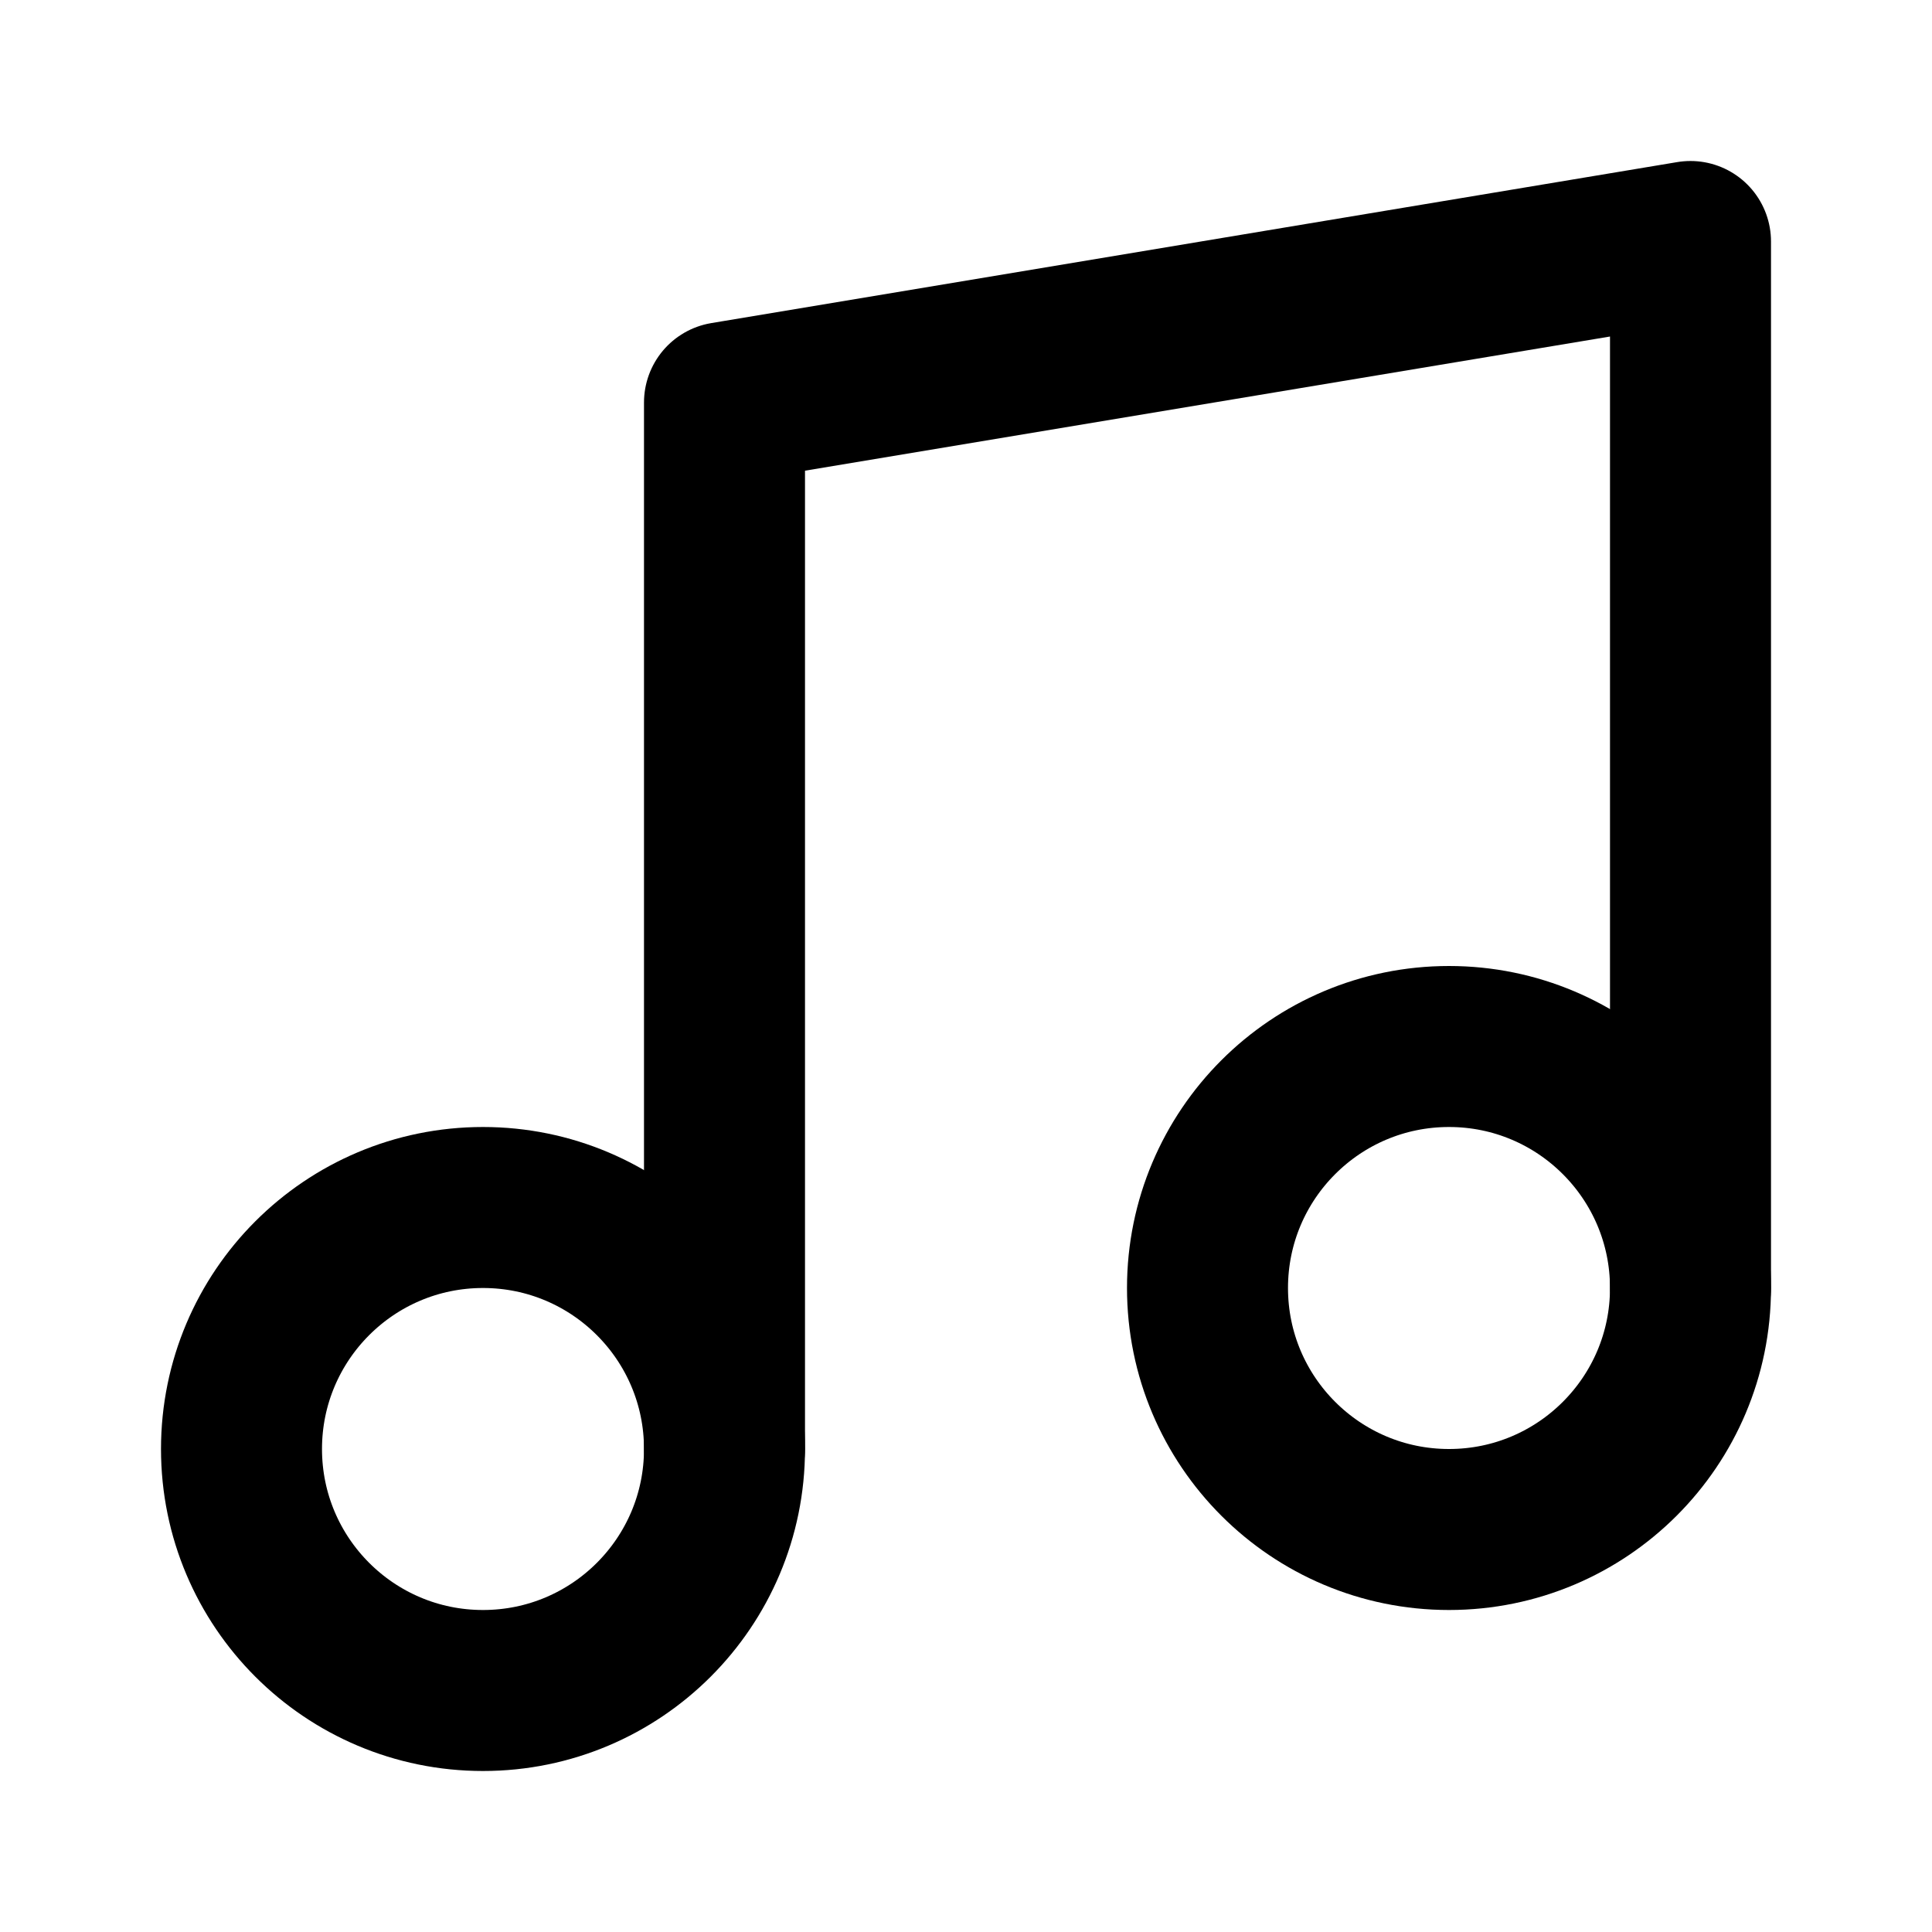
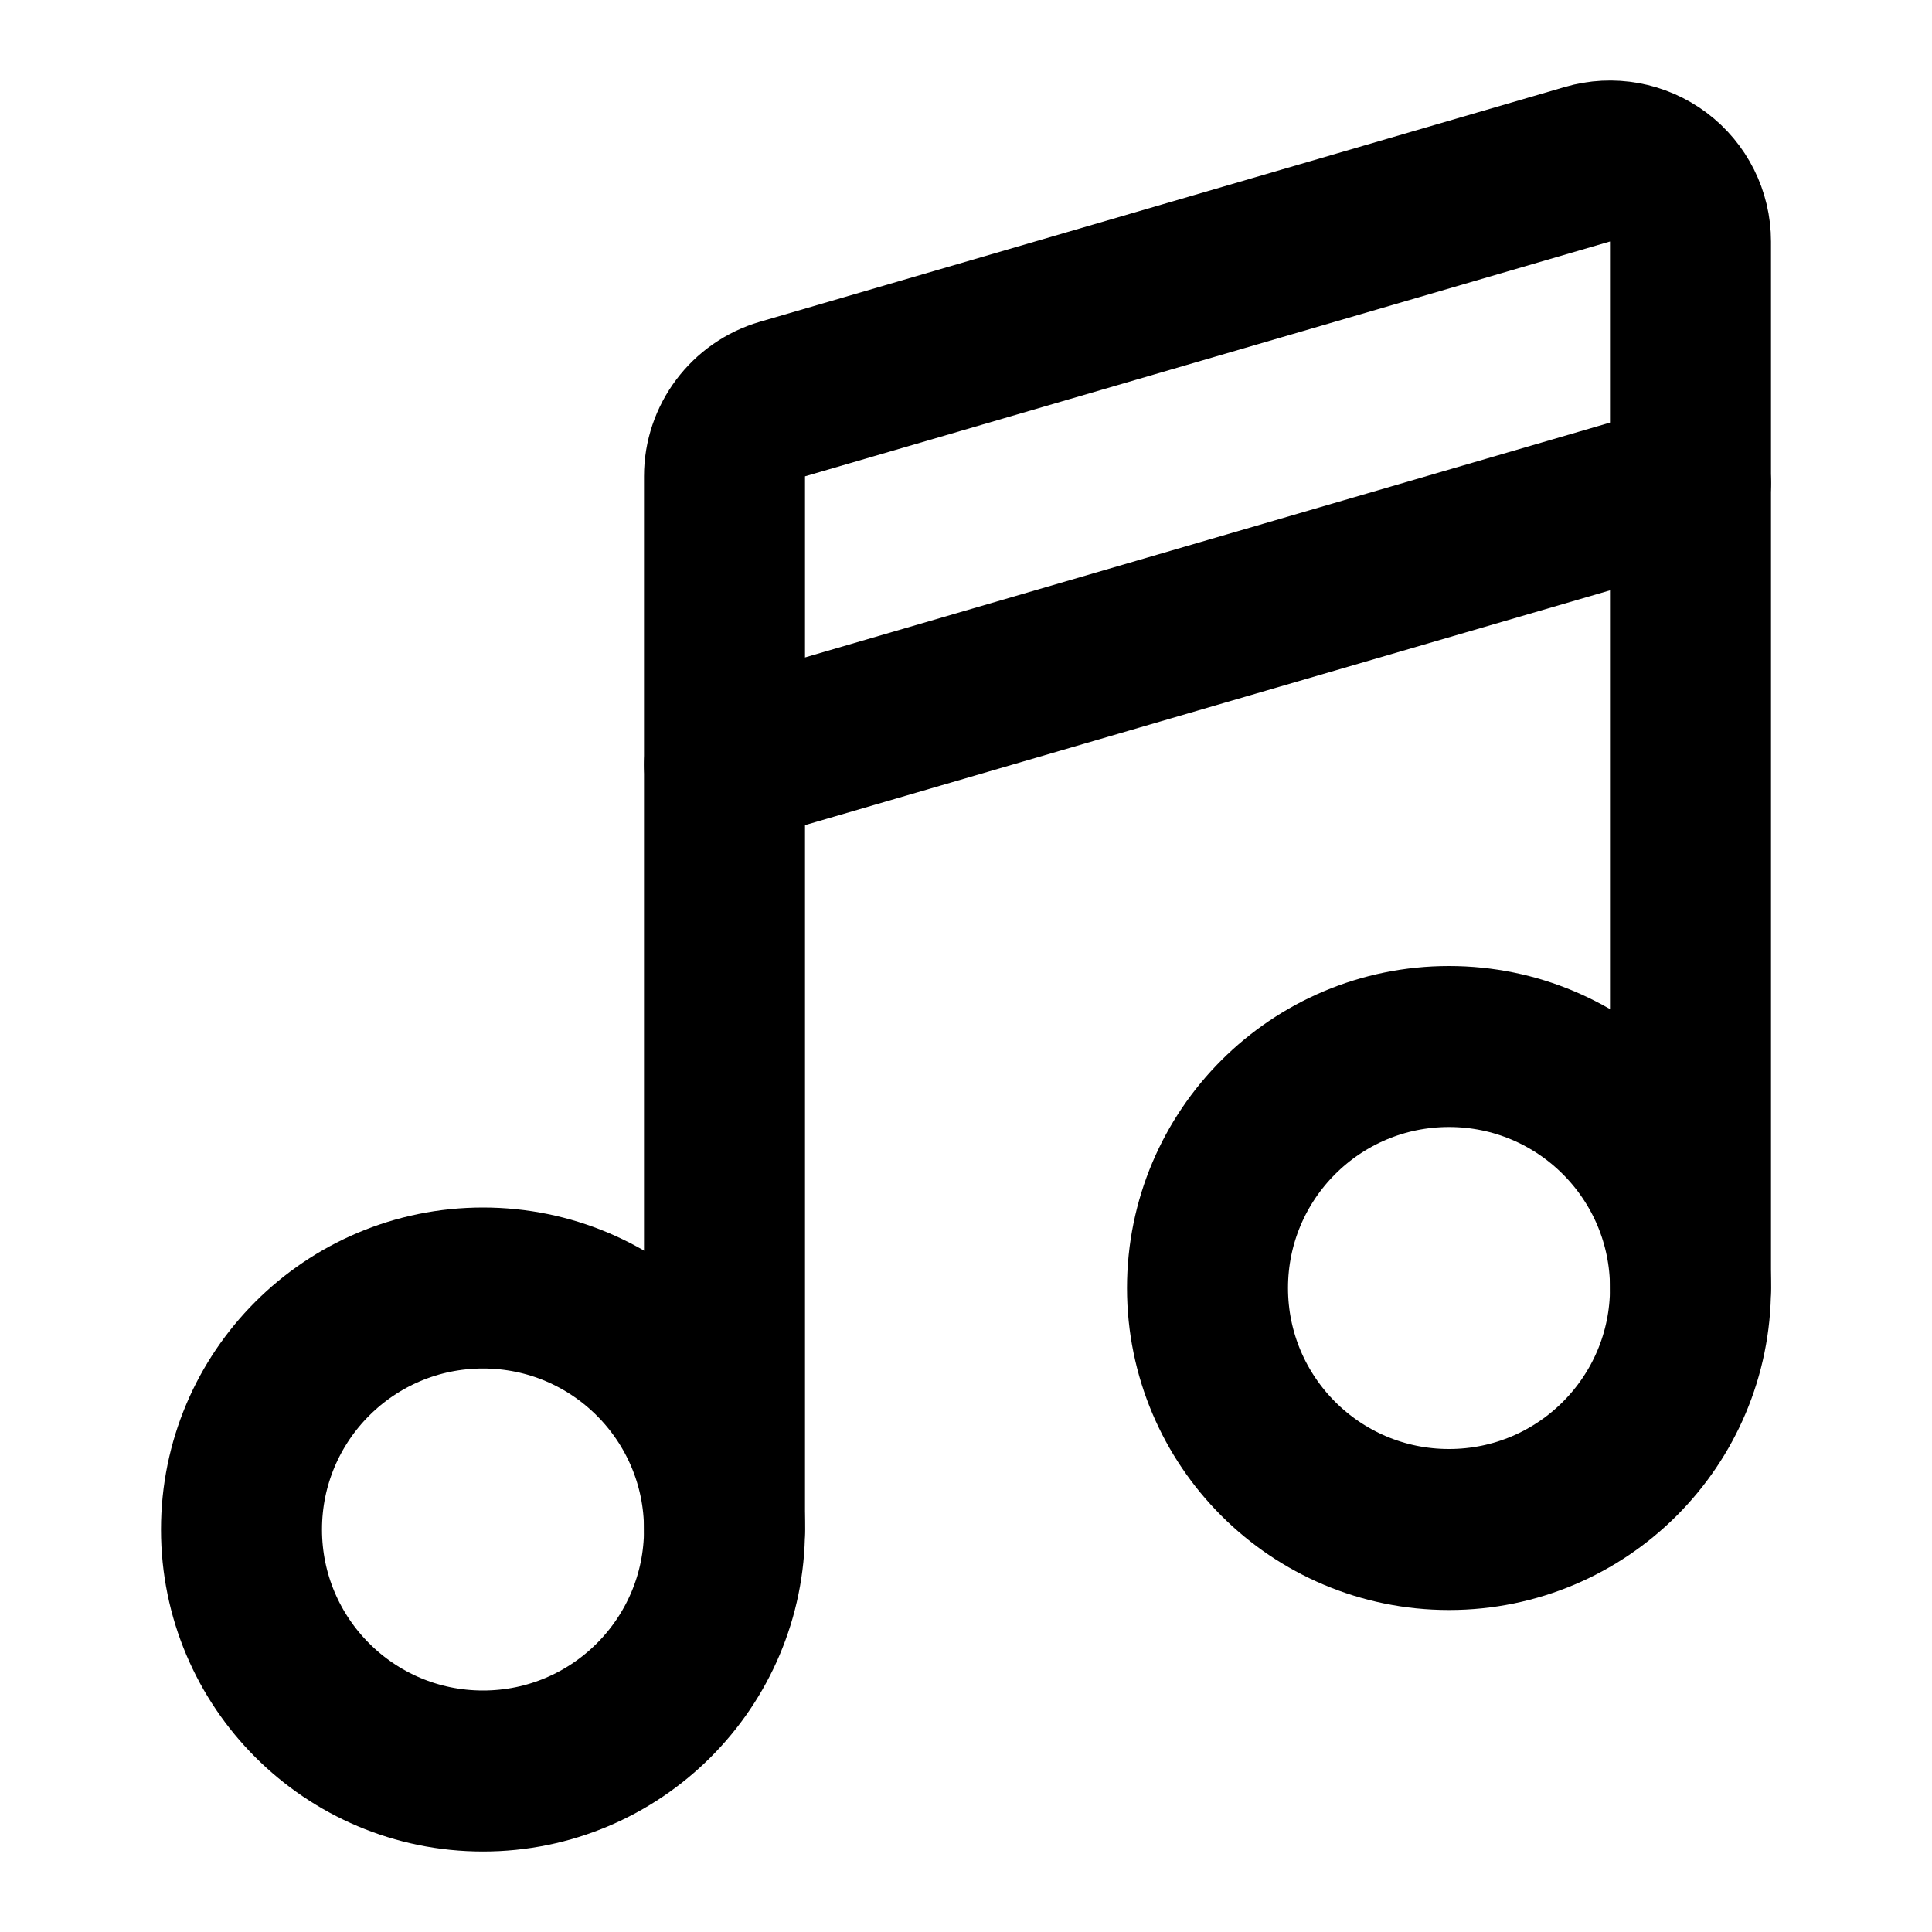
<svg xmlns="http://www.w3.org/2000/svg" viewBox="0 0 24 24" fill="none" stroke="currentColor" stroke-width="2" stroke-linecap="round" stroke-linejoin="round">
-   <path d="M9 18V5l12-2v13" />
-   <circle cx="6" cy="18" r="3" />
+   <path d="M21 16V3a1 1 0 0 0-1.28-.96l-10 2.917a1 1 0 0 0-.72.96V19" />
+   <path d="M21 6 9 9.5" />
  <circle cx="18" cy="16" r="3" />
+   <circle cx="6" cy="19" r="3" />
</svg>
